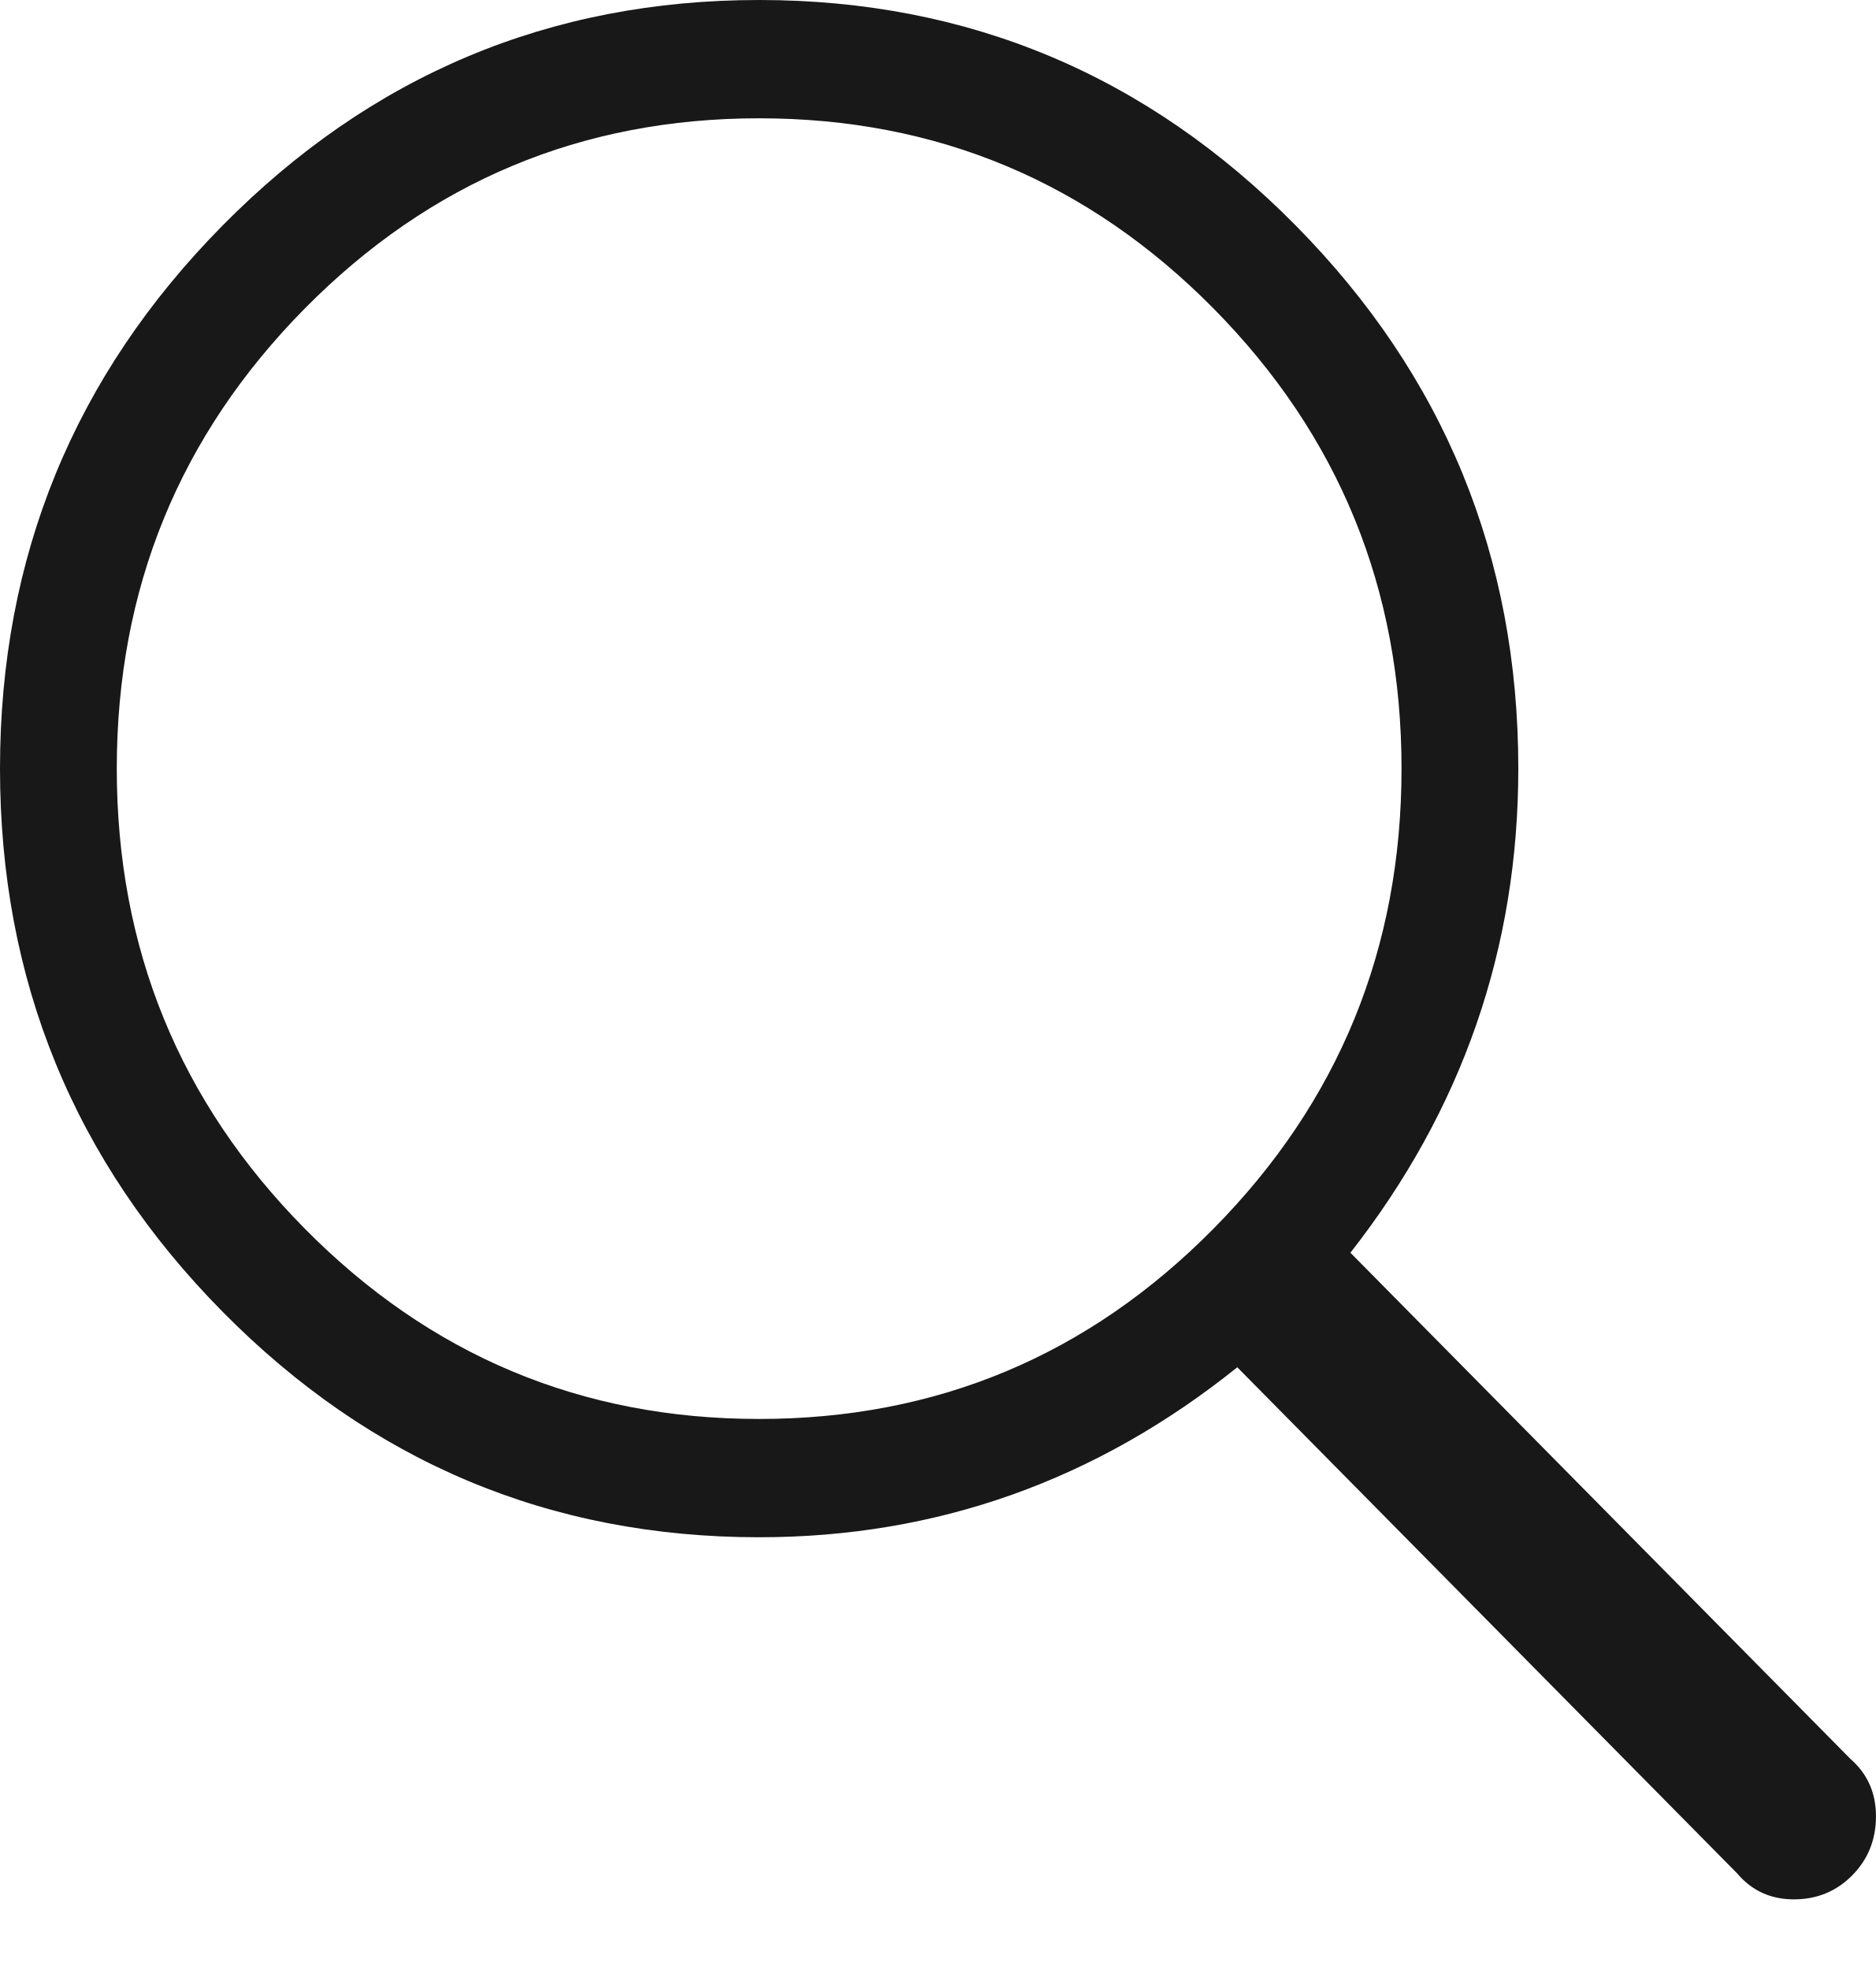
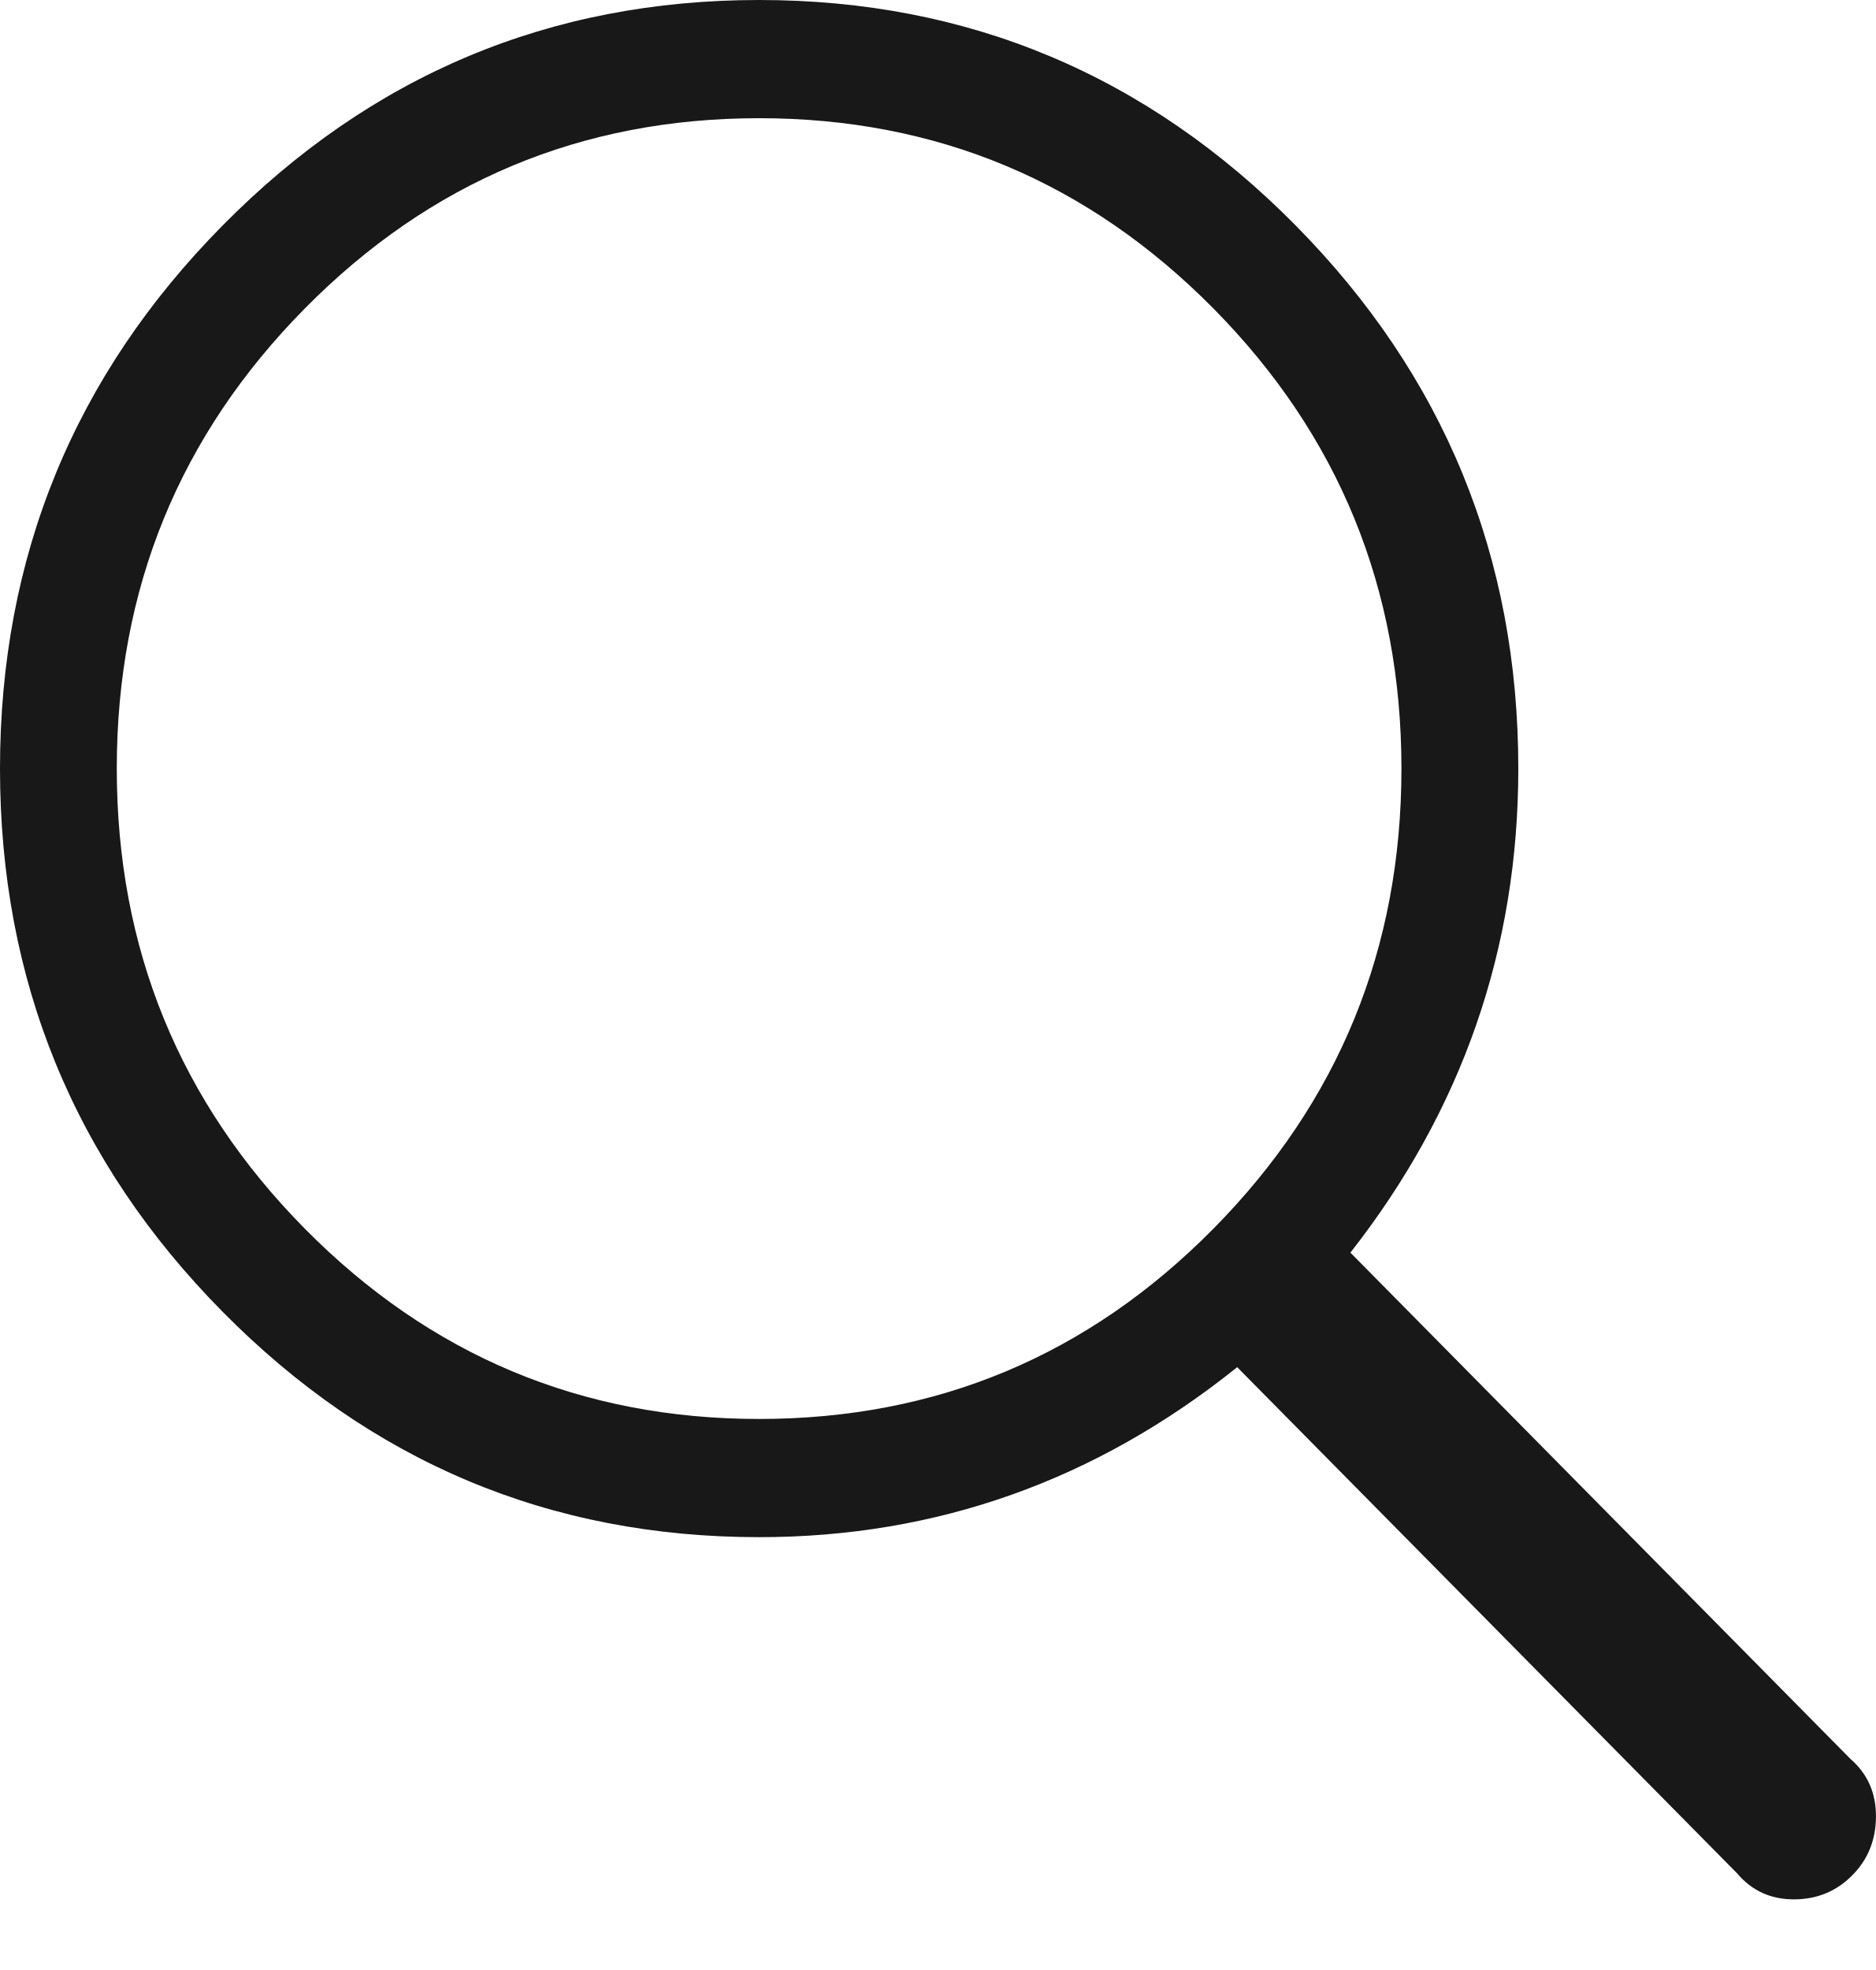
- <svg xmlns="http://www.w3.org/2000/svg" width="20px" height="21px" viewBox="0 0 20 21" version="1.1">
-   <defs />
-   <g id="Page-1" stroke="none" stroke-width="1" fill="none" fill-rule="evenodd">
-     <g id="search-&gt;-empty-copy" transform="translate(-499, -40)" fill="#181818">
-       <g id="Group" transform="translate(0, 30)">
-         <path d="M510.907,10 C508.676,10 506.769,10.801 505.187,12.403 C503.604,14.005 502.813,15.935 502.813,18.193 C502.813,20.11 503.41,21.83 504.603,23.354 L499.272,28.75 C499.091,28.908 499,29.111 499,29.361 C499,29.61 499.084,29.82 499.253,29.991 C499.422,30.162 499.629,30.247 499.875,30.247 C500.122,30.247 500.323,30.155 500.479,29.971 L505.809,24.575 C507.314,25.783 509.013,26.387 510.907,26.387 C513.137,26.387 515.044,25.586 516.626,23.984 C518.209,22.382 519,20.452 519,18.193 C519,15.935 518.209,14.005 516.626,12.403 C515.044,10.801 513.137,10 510.907,10 Z M510.907,25.126 C509.013,25.126 507.398,24.45 506.062,23.097 C504.726,21.745 504.058,20.11 504.058,18.193 C504.058,16.276 504.726,14.642 506.062,13.289 C507.398,11.937 509.013,11.261 510.907,11.261 C512.8,11.261 514.415,11.937 515.751,13.289 C517.087,14.642 517.755,16.276 517.755,18.193 C517.755,20.11 517.087,21.745 515.751,23.097 C514.415,24.45 512.8,25.126 510.907,25.126 Z" id="search" transform="translate(509, 20.12346) scale(-1, 1) translate(-509, -20.12346) " />
-       </g>
-     </g>
-   </g>
+ <svg xmlns="http://www.w3.org/2000/svg" width="20" height="21">
+   <path fill="#181818" fill-rule="evenodd" d="M8.093 0c2.231 0 4.137.801 5.72 2.403 1.582 1.602 2.374 3.532 2.374 5.79 0 1.917-.597 3.637-1.79 5.16l5.331 5.397c.182.158.272.361.272.611 0 .249-.084.46-.253.63-.169.171-.376.256-.623.256-.246 0-.447-.092-.603-.276l-5.331-5.397c-1.505 1.208-3.204 1.812-5.097 1.812-2.231 0-4.137-.801-5.72-2.403C.791 12.382 0 10.452 0 8.193c0-2.258.791-4.189 2.374-5.79C3.956.801 5.863 0 8.093 0zm0 15.126c1.894 0 3.508-.676 4.844-2.029 1.336-1.352 2.004-2.987 2.004-4.904 0-1.917-.668-3.552-2.004-4.904-1.336-1.352-2.951-2.029-4.844-2.029-1.894 0-3.508.676-4.844 2.029C1.913 4.642 1.245 6.276 1.245 8.193c0 1.917.668 3.552 2.004 4.904 1.336 1.352 2.951 2.029 4.844 2.029z" />
</svg>
